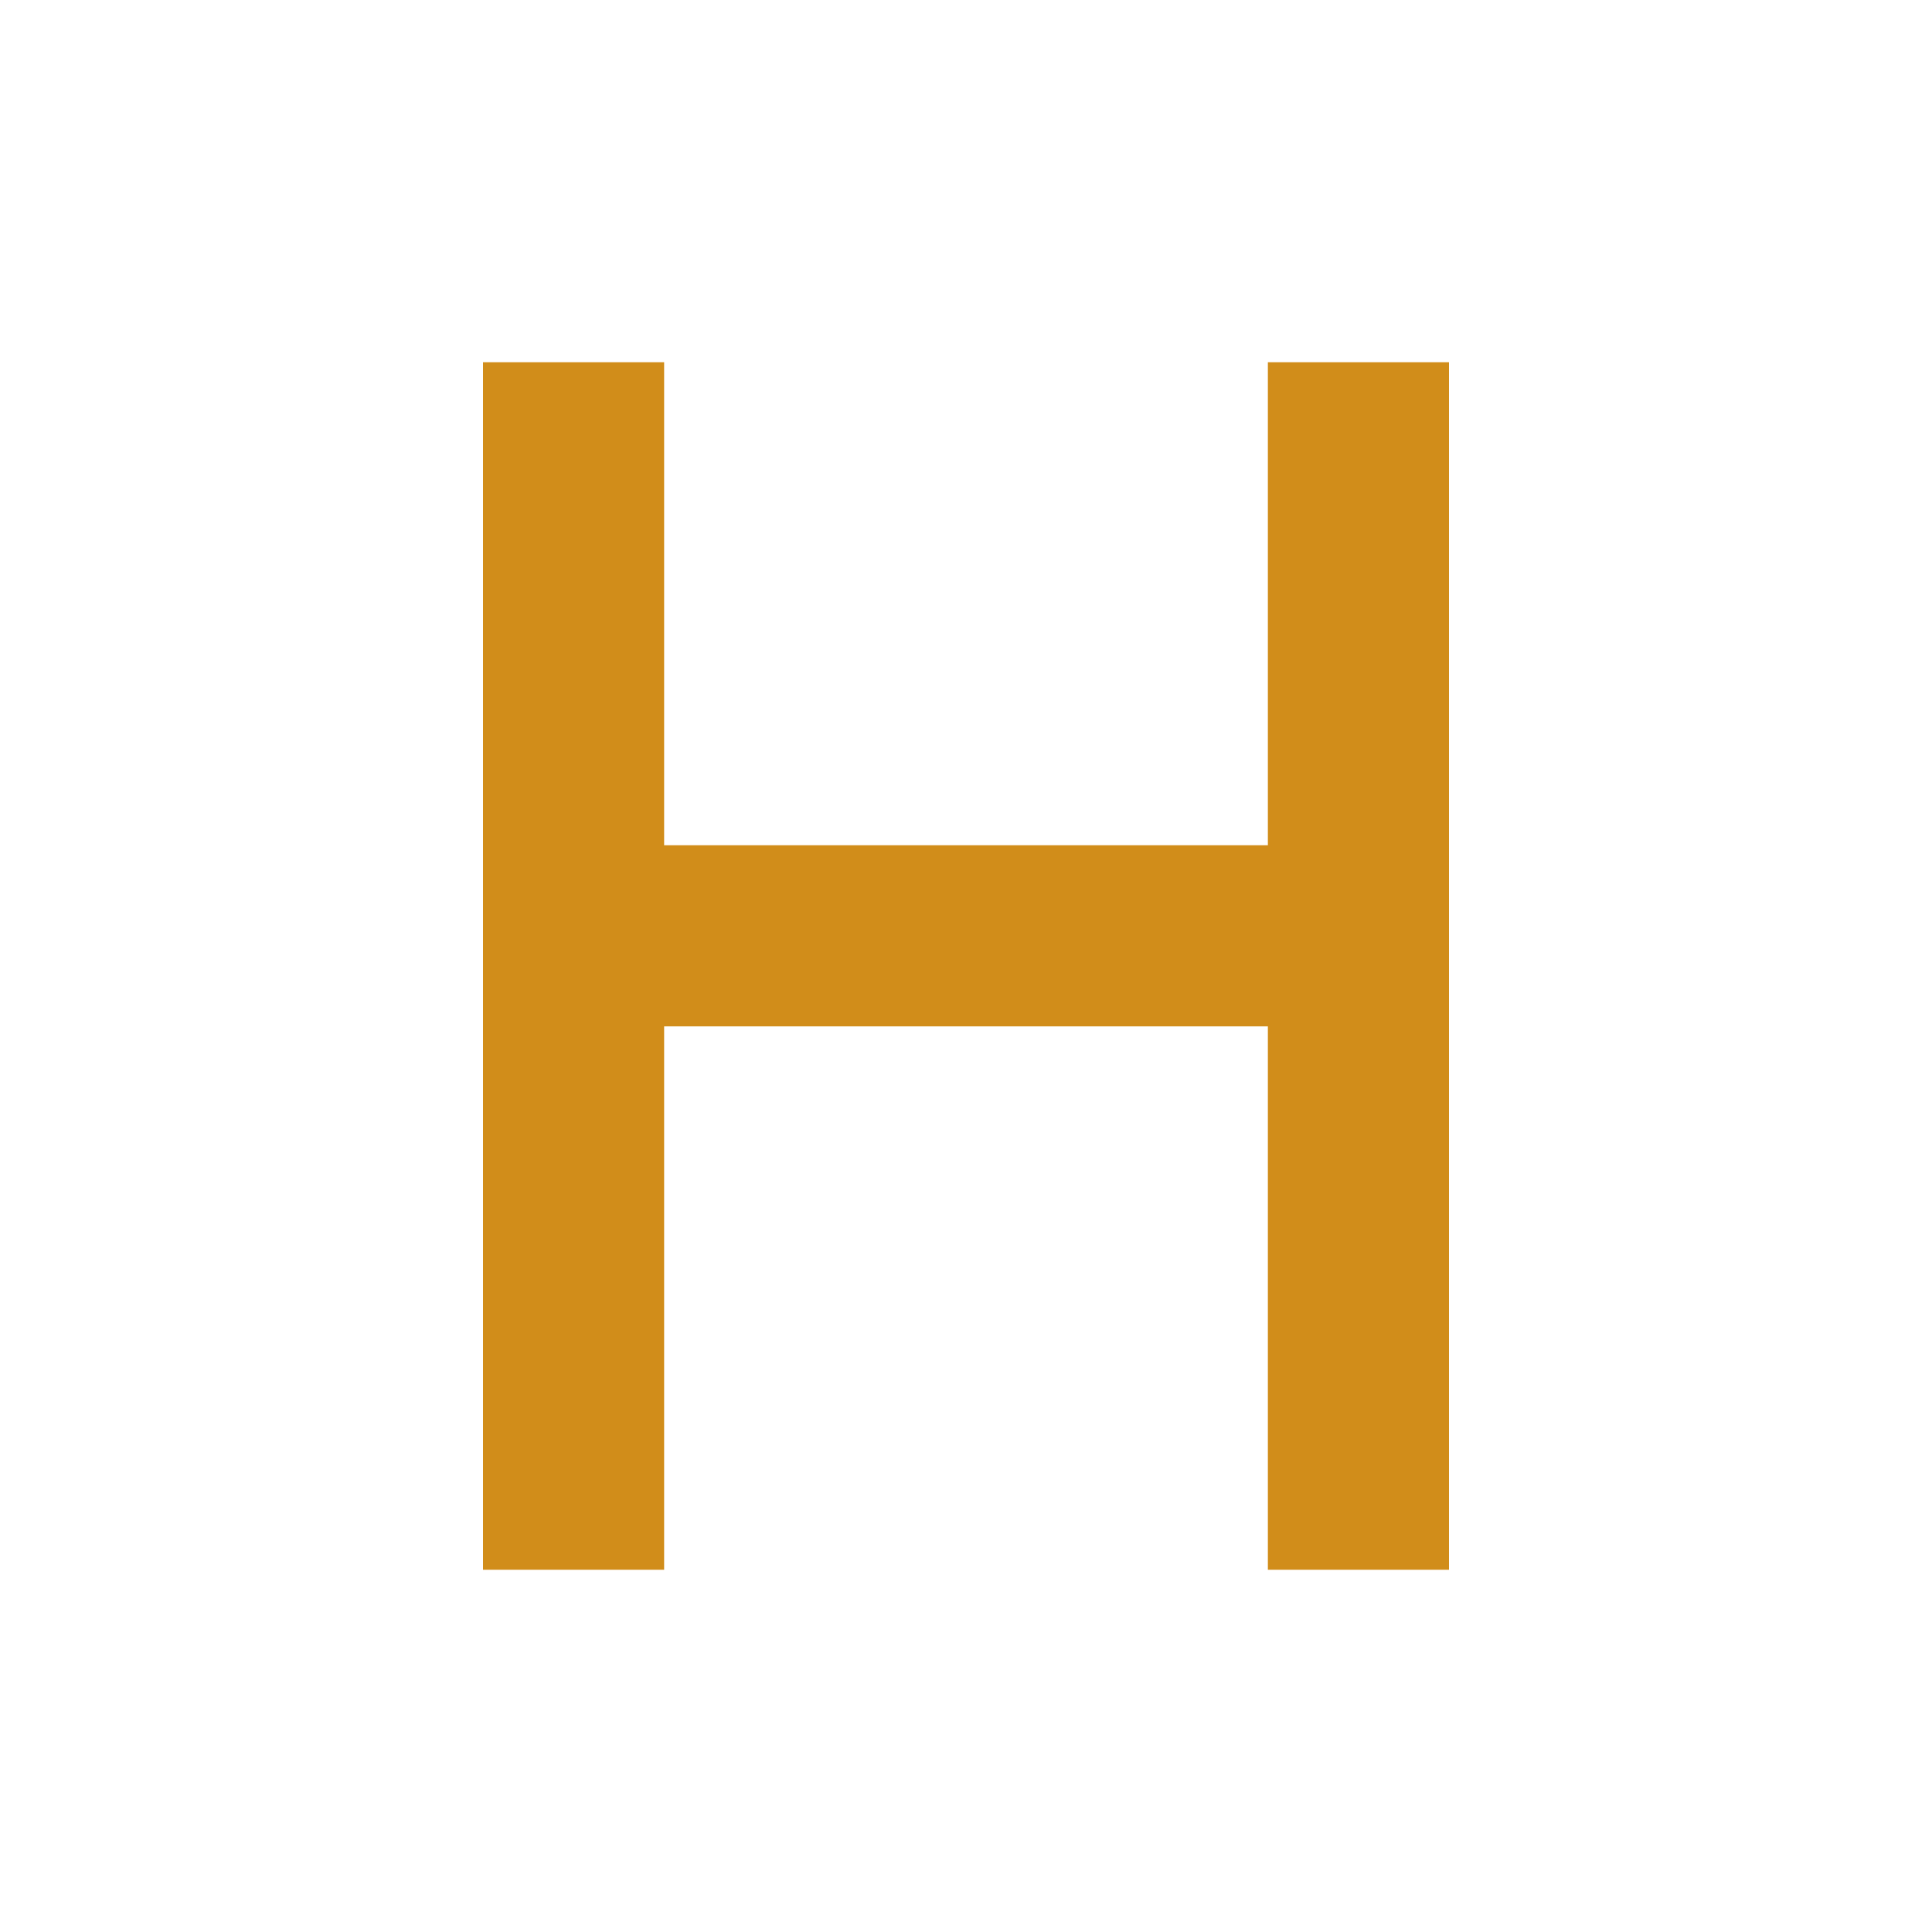
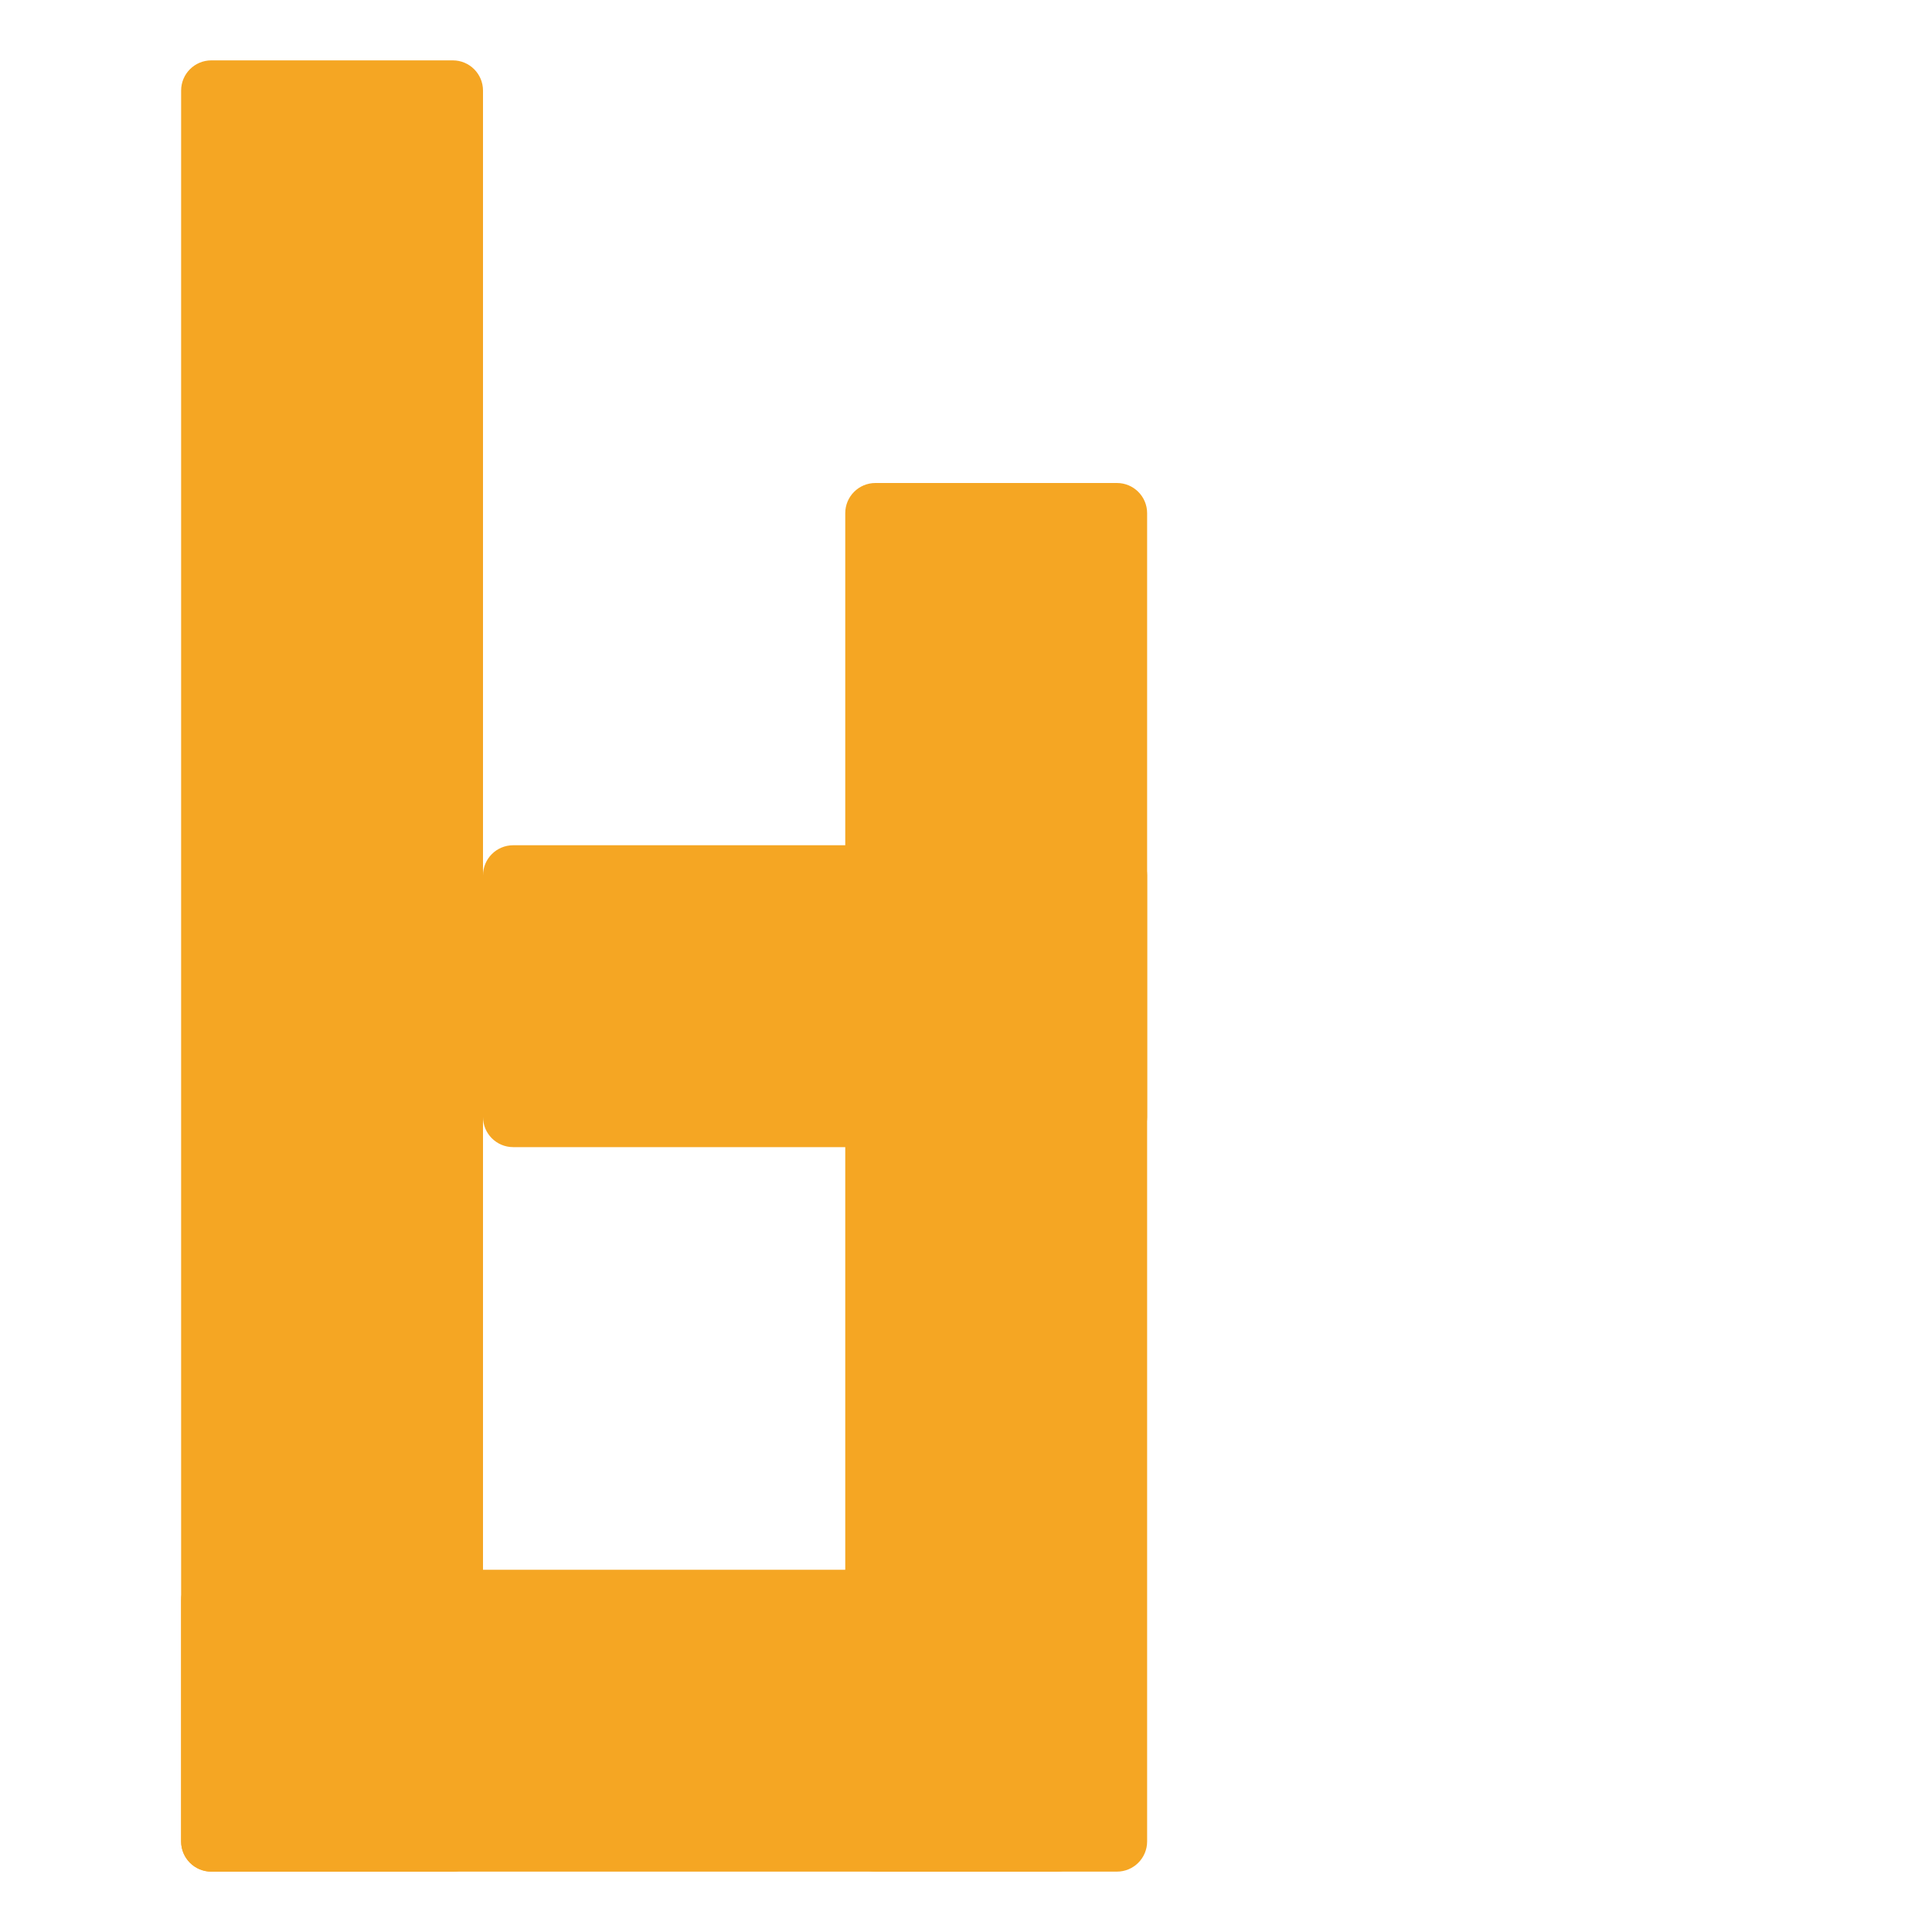
<svg xmlns="http://www.w3.org/2000/svg" width="64" height="64" viewBox="0 0 64 64">
-   <path d="M 16 12 L 22 12 L 22 28 L 42 28 L 42 12 L 48 12 L 48 52 L 42 52 L 42 34 L 22 34 L 22 52 L 16 52 Z" fill="#D18D1A" stroke="none" />
+   <rect x="6" y="2" width="10" height="60" rx="1" fill="#F5A623" />
+   <rect x="6" y="52" width="30" height="10" rx="1" fill="#F5A623" />
+   <rect x="16" y="28" width="22" height="10" rx="1" fill="#F5A623" />
+   <rect x="28" y="16" width="10" height="46" rx="1" fill="#F5A623" />
</svg>
